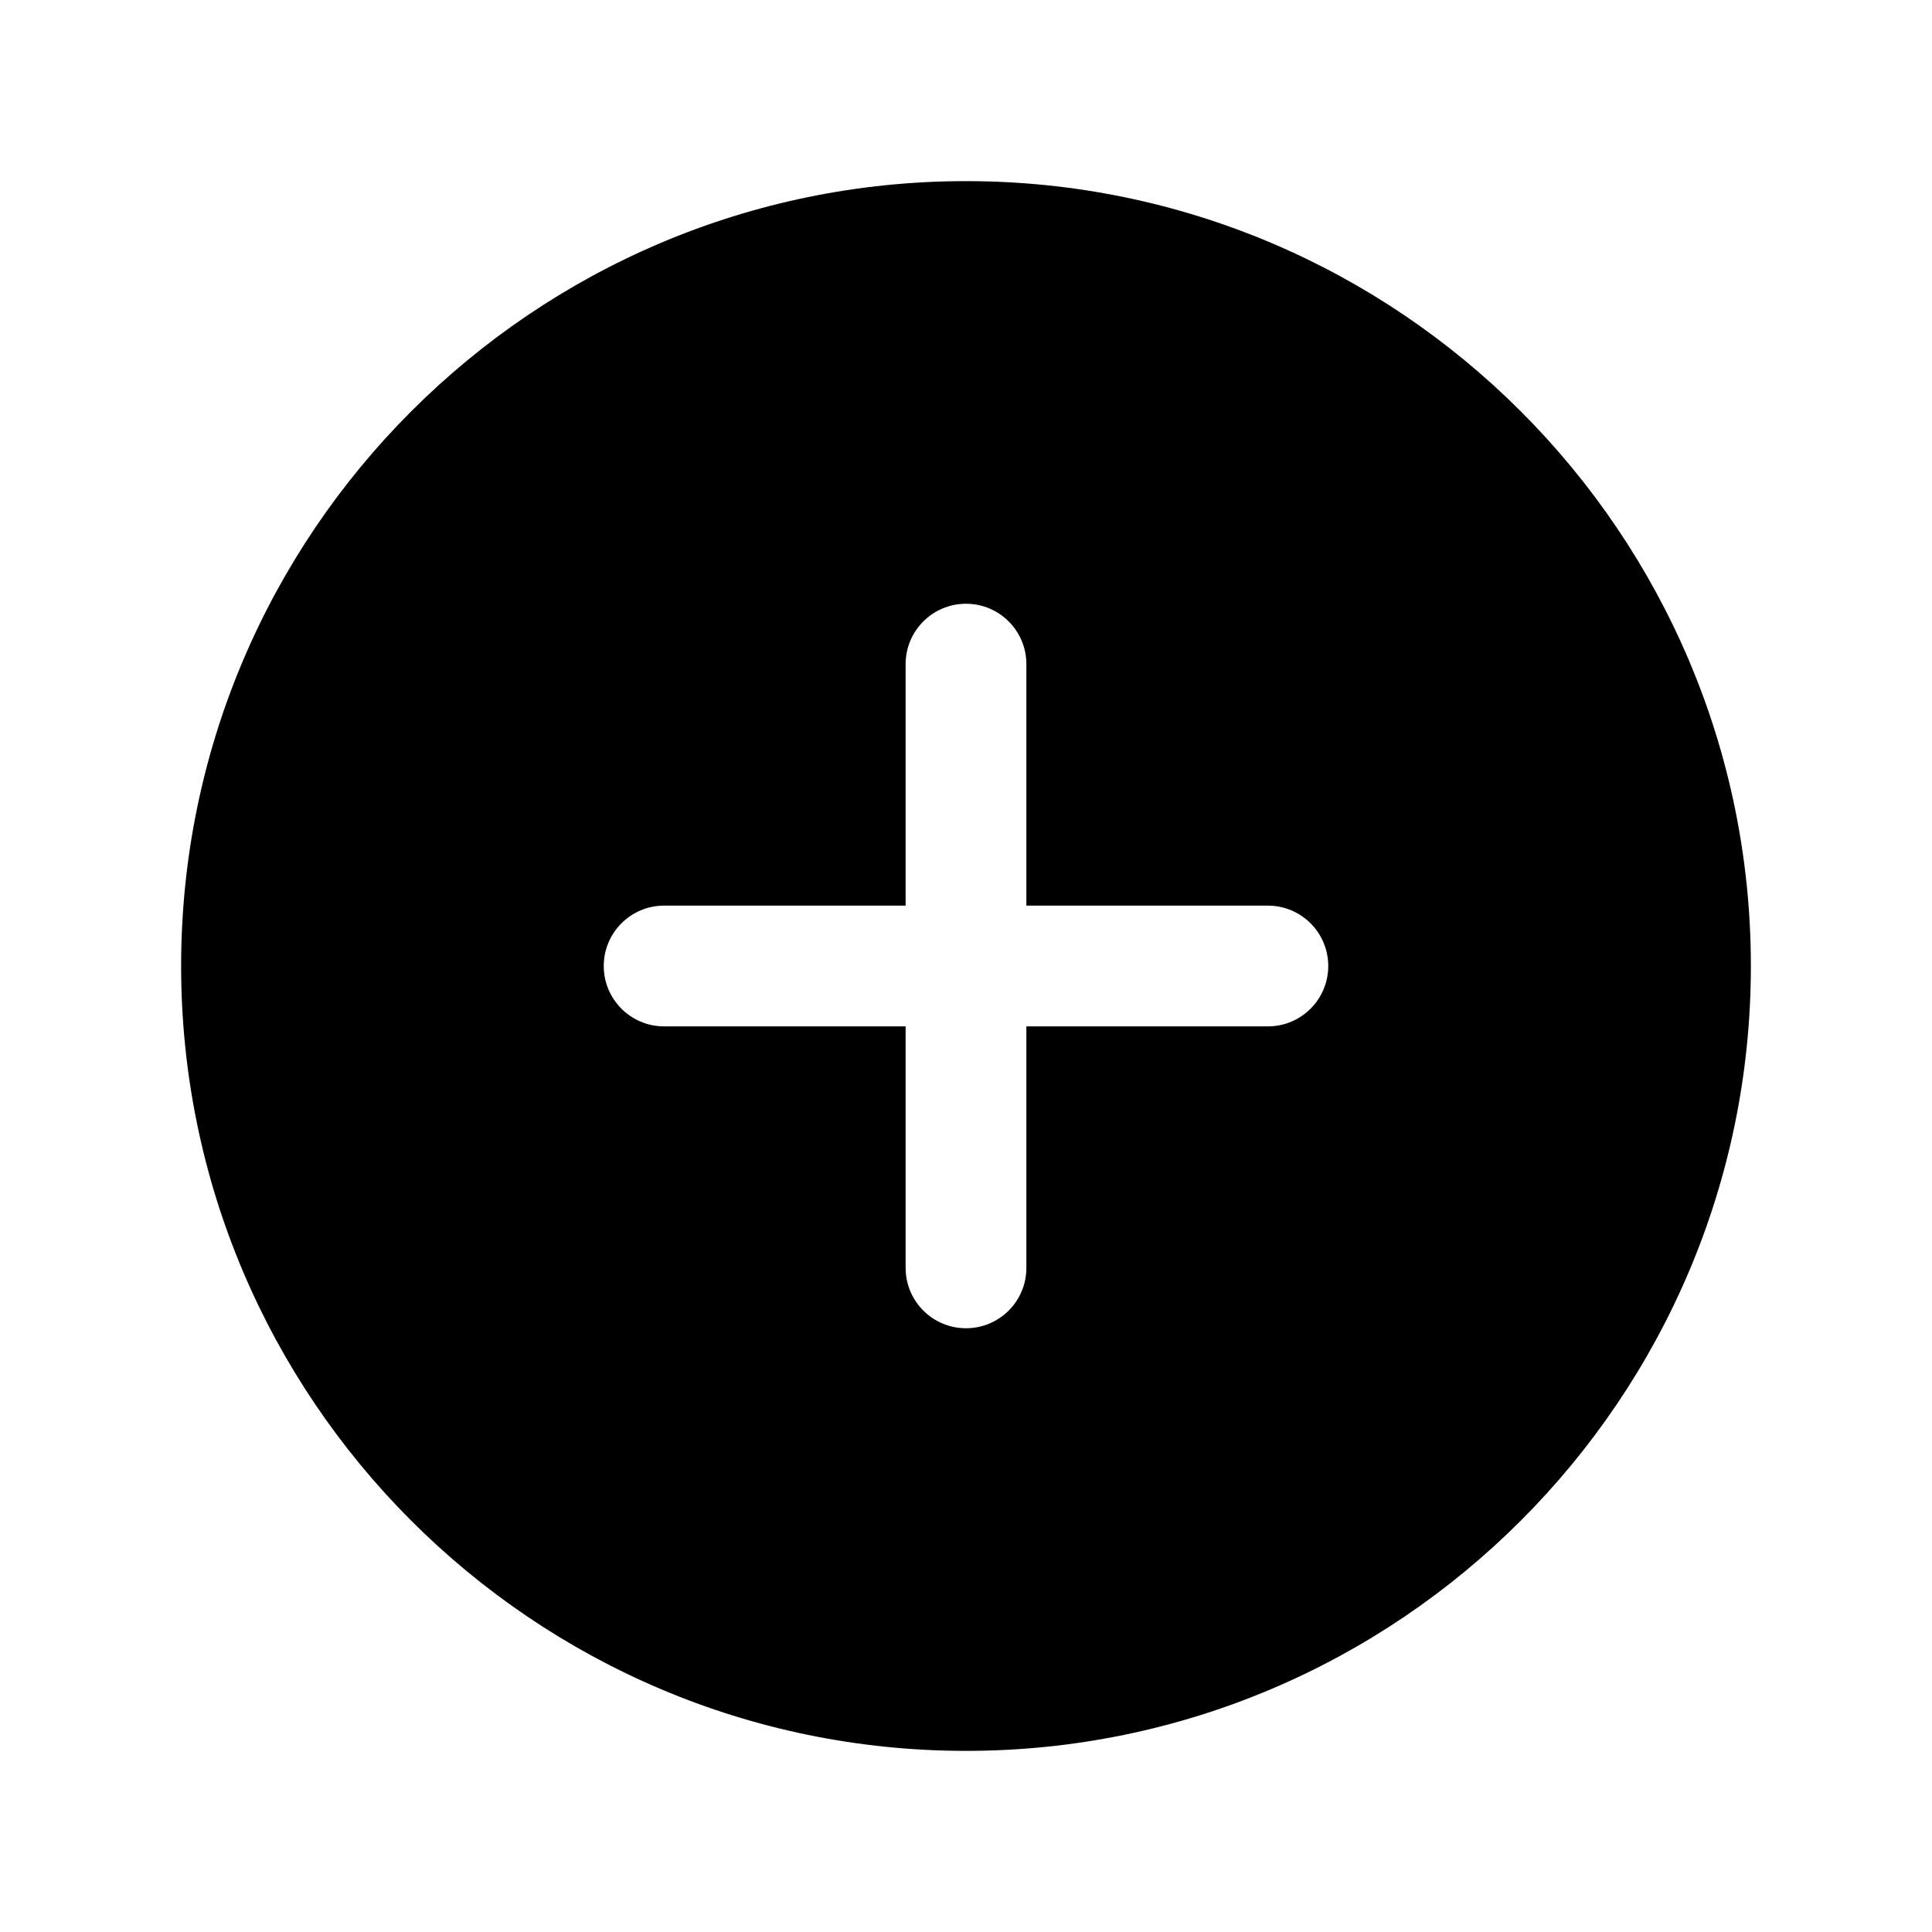
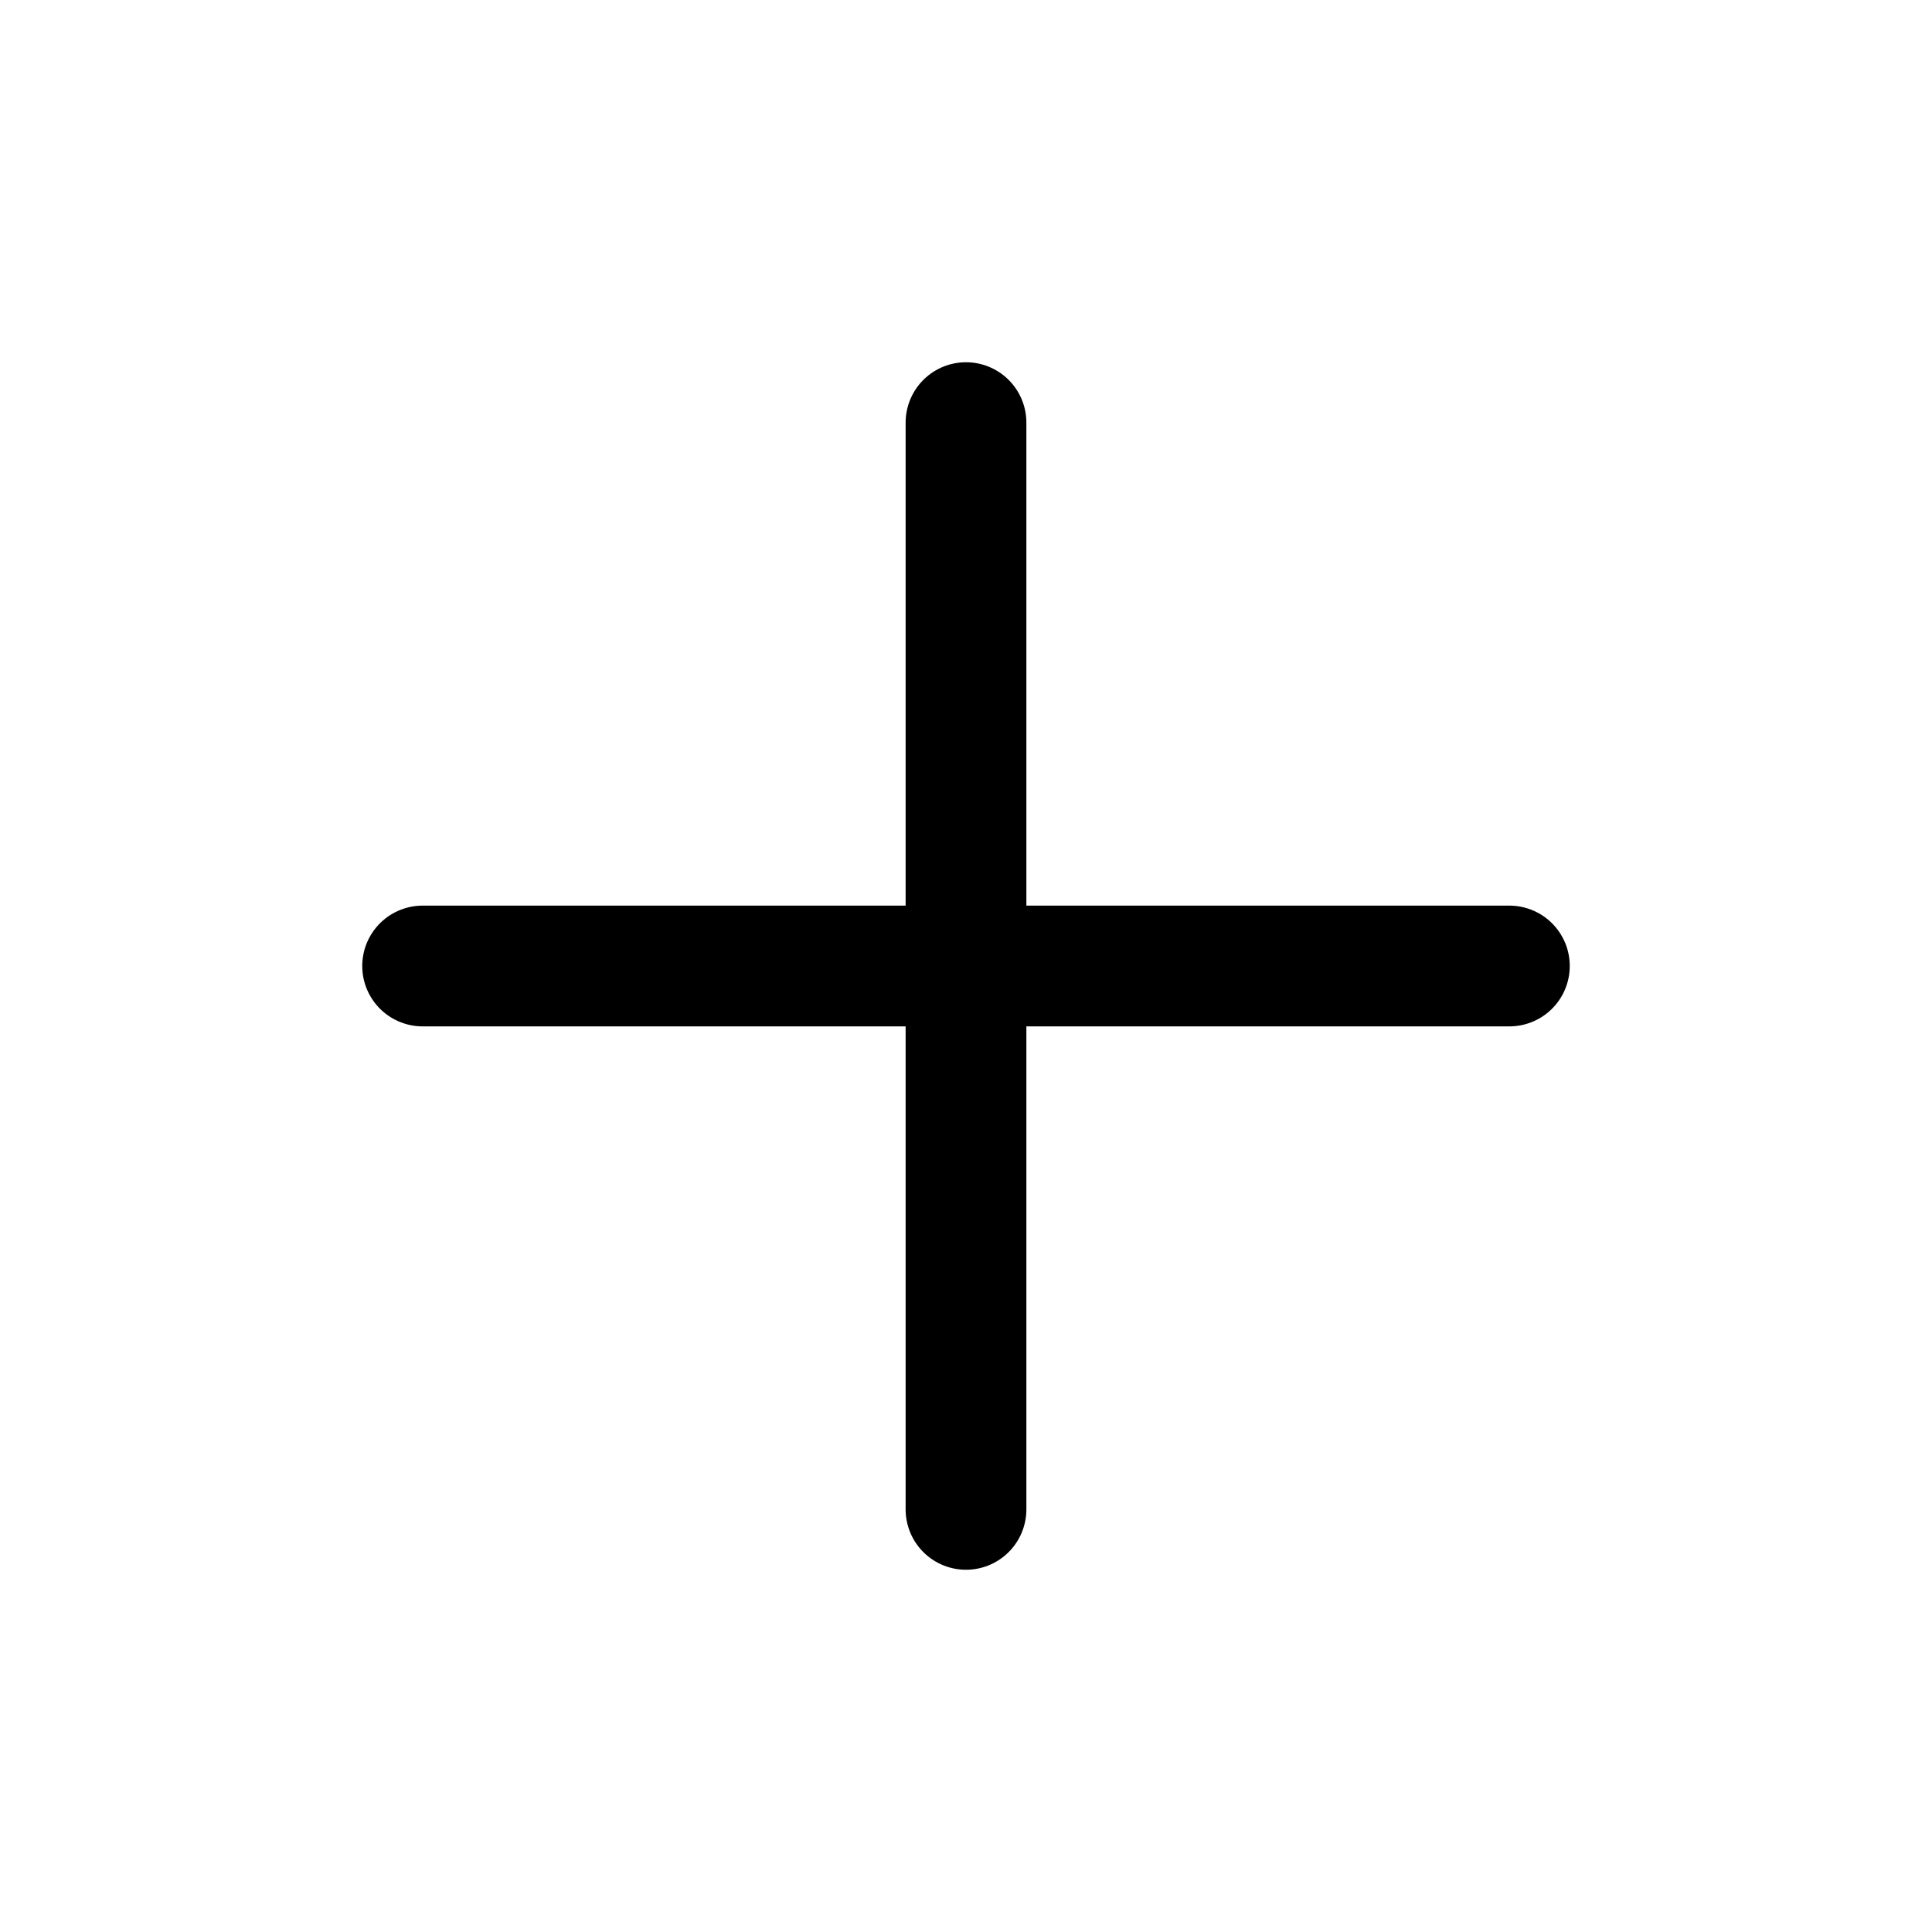
<svg xmlns="http://www.w3.org/2000/svg" class="ionicon" viewBox="0 0 512 512">
-   <path d="M256 48C141.31 48 48 141.31 48 256s93.31 208 208 208 208-93.31 208-208S370.69 48 256 48zm80 224h-64v64a16 16 0 01-32 0v-64h-64a16 16 0 010-32h64v-64a16 16 0 0132 0v64h64a16 16 0 010 32z" />
+   <path fill="none" stroke="currentColor" stroke-linecap="round" stroke-linejoin="round" stroke-width="32" d="M256 112v288M400 256H112" />
</svg>
